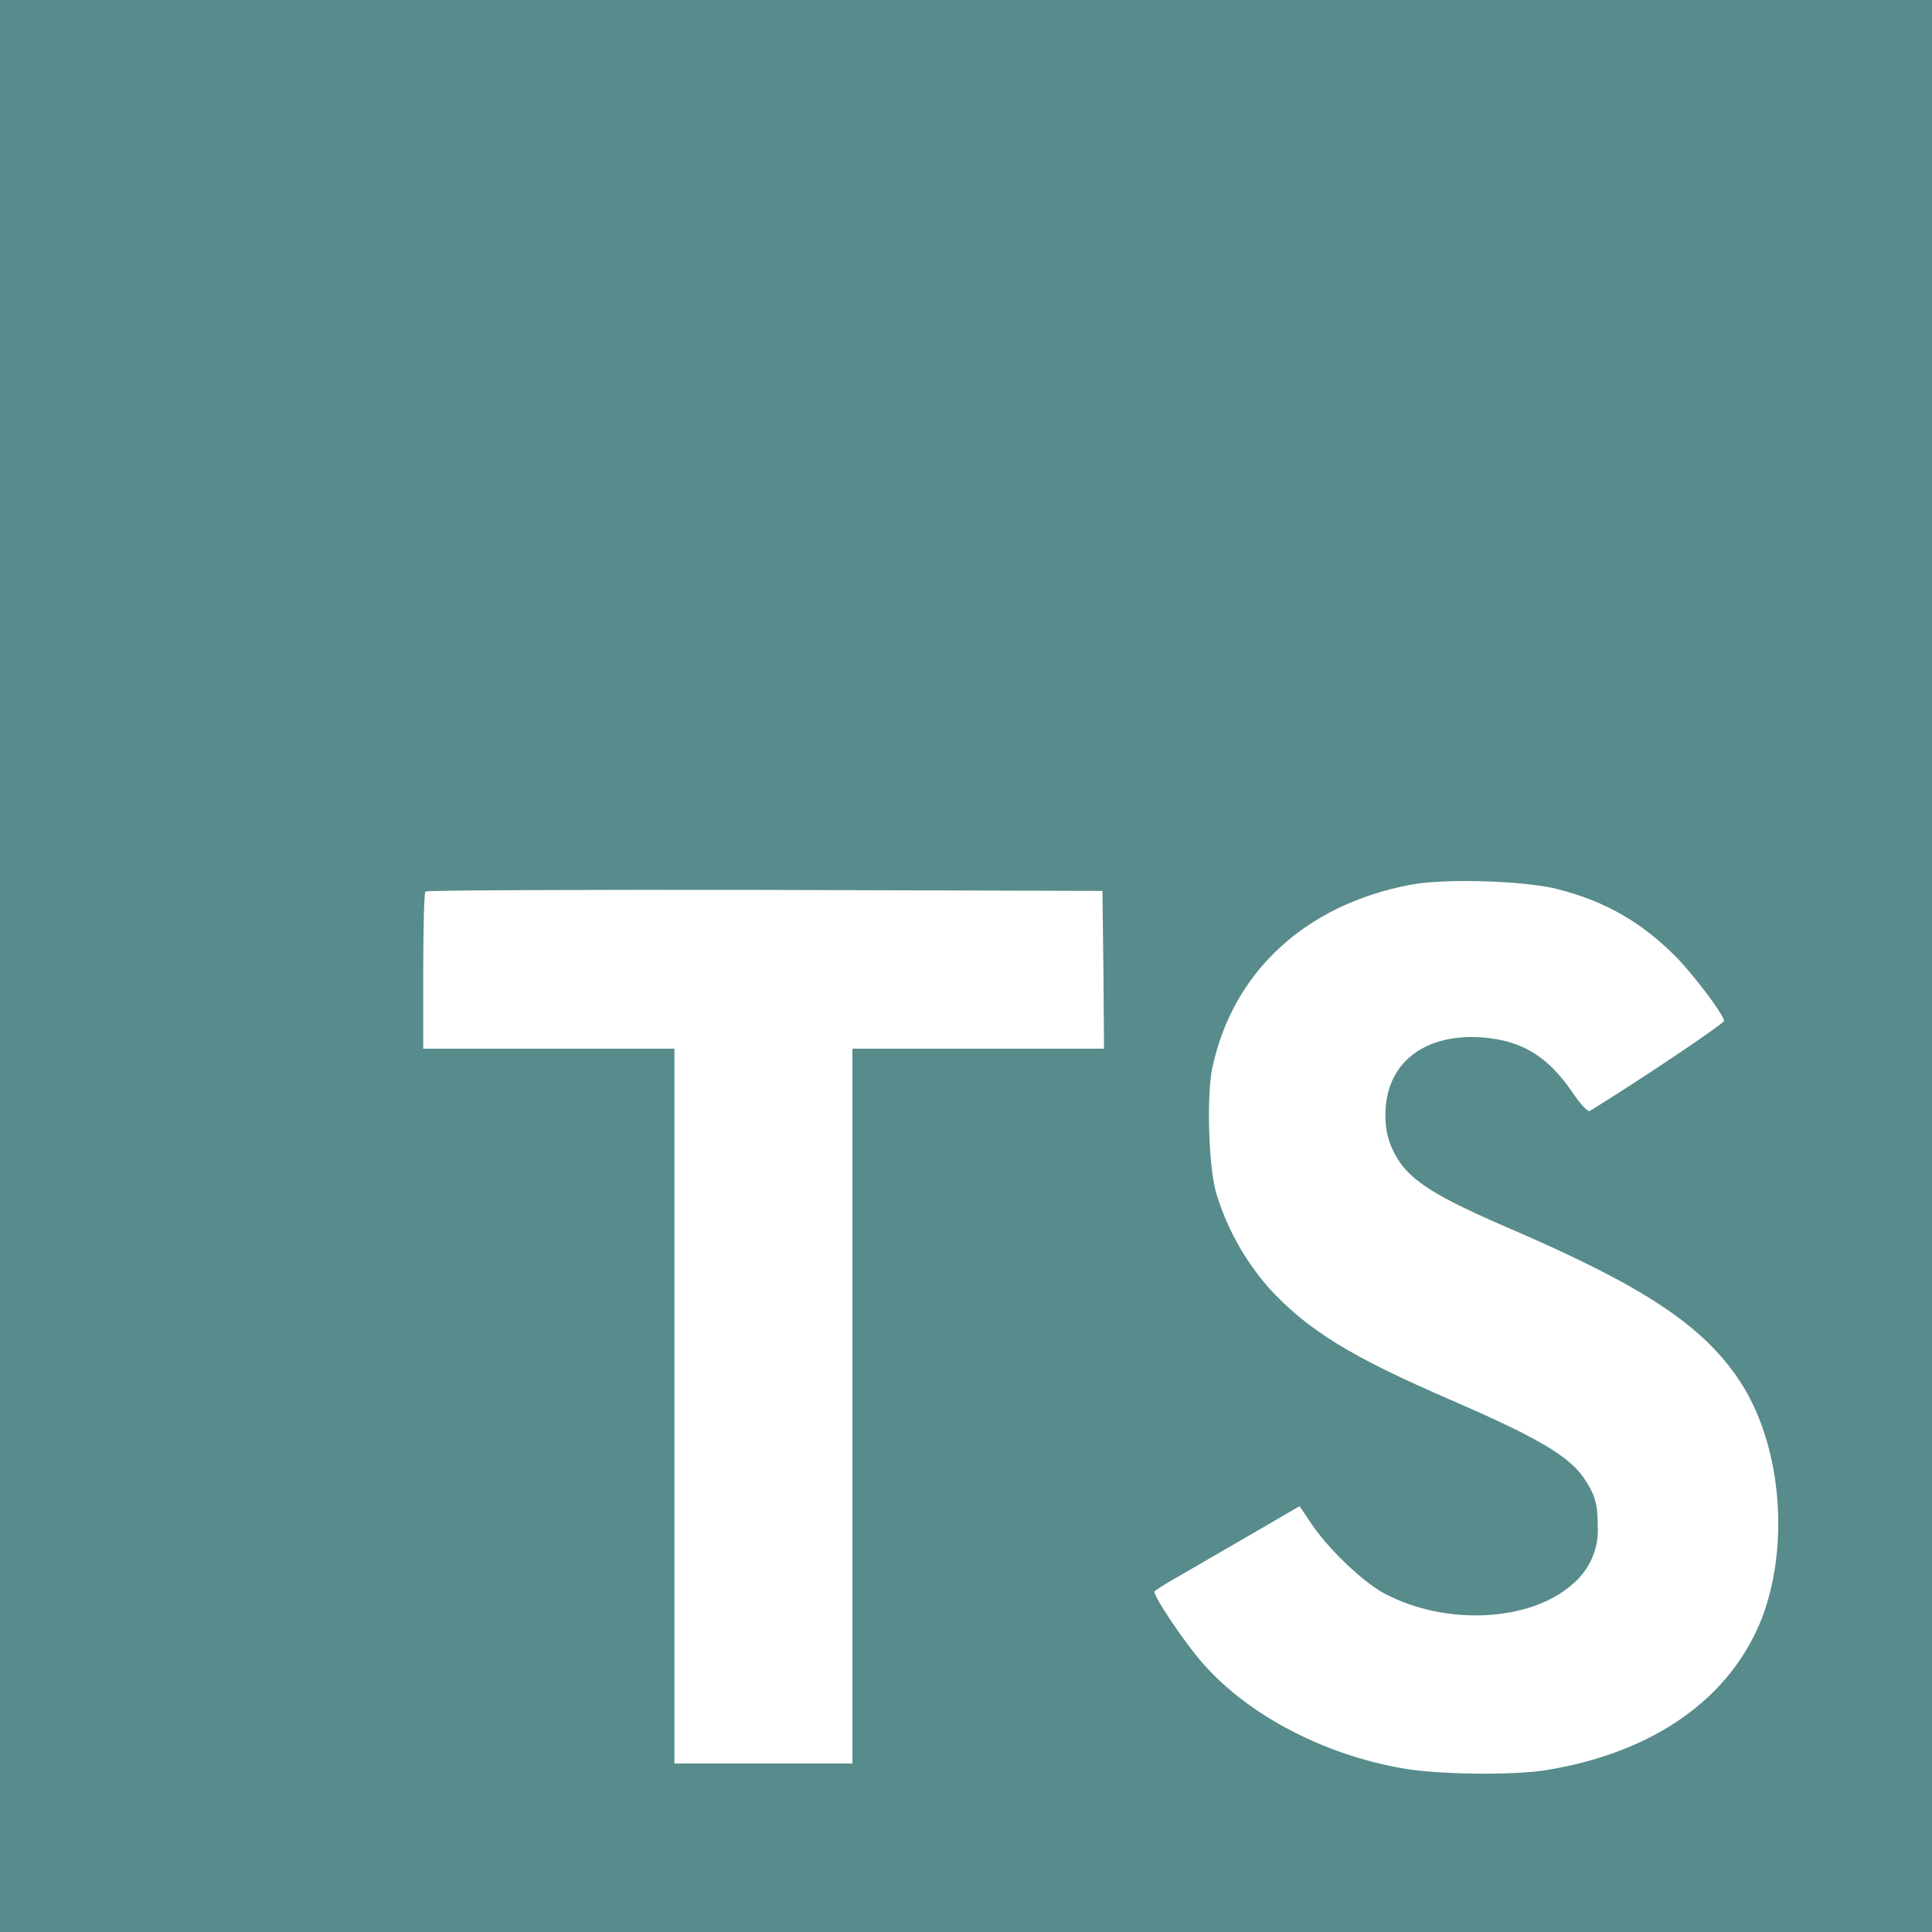
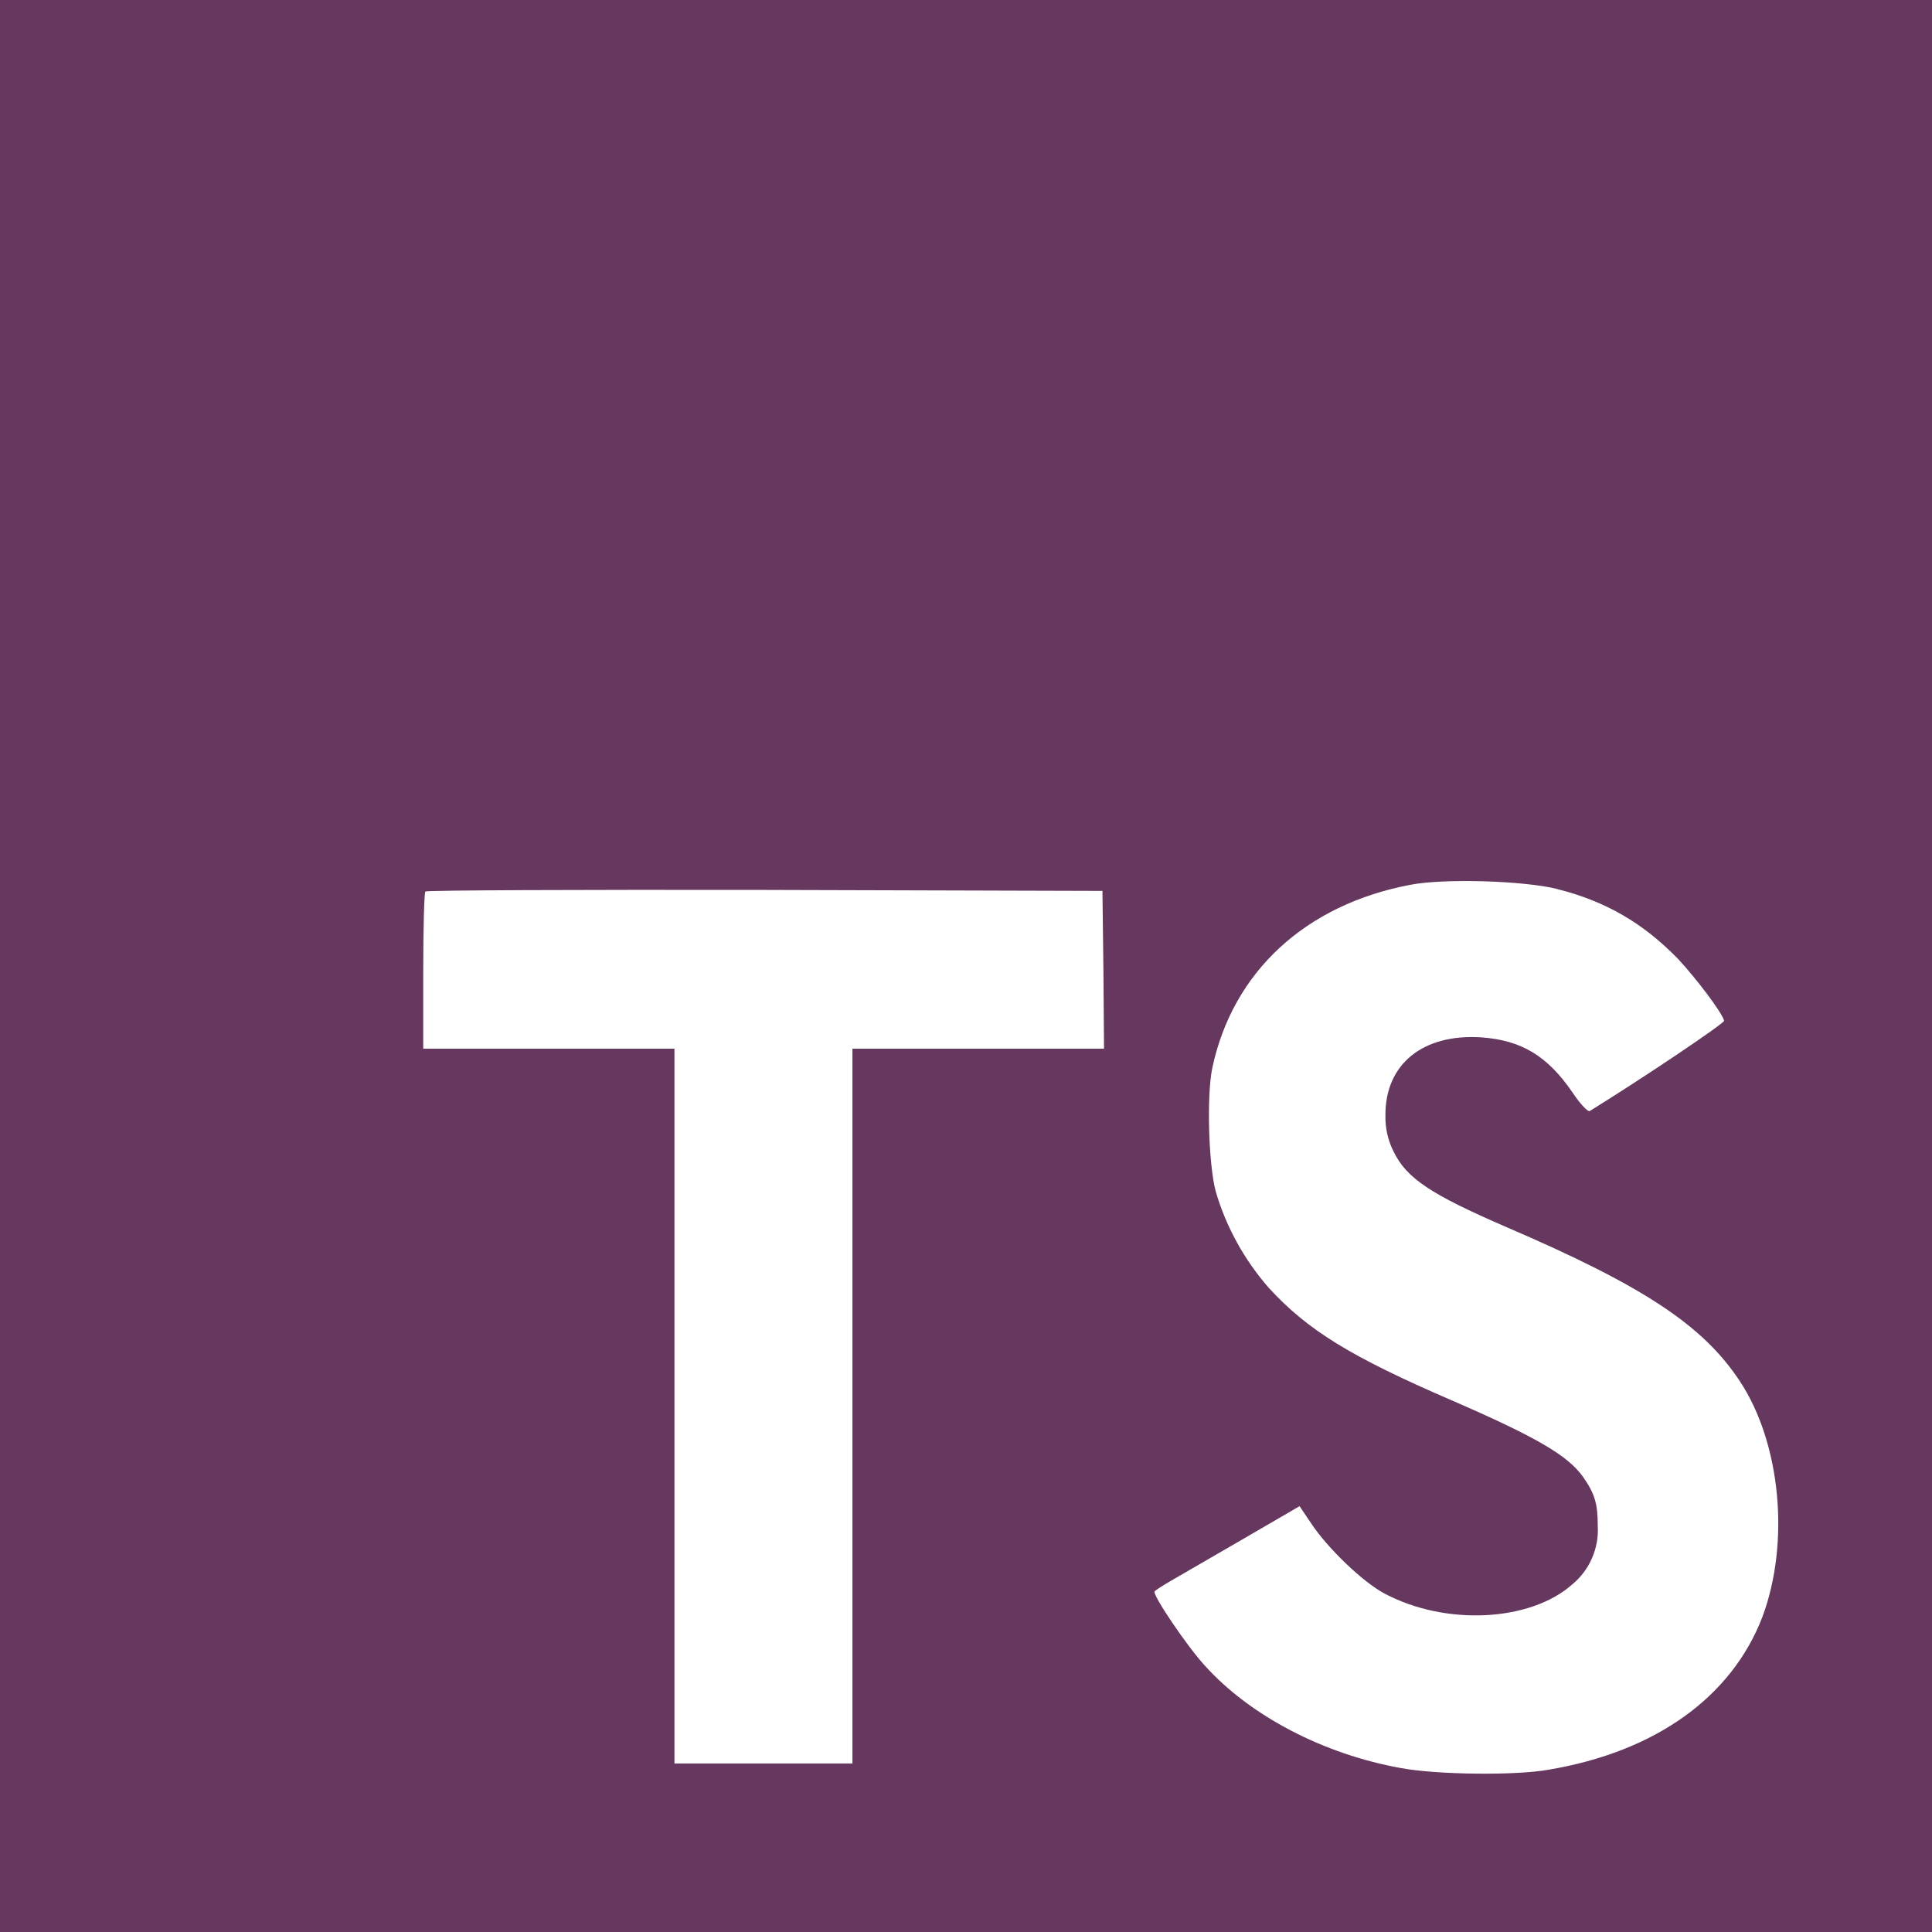
<svg xmlns="http://www.w3.org/2000/svg" viewBox="0 0 32 32">
-   <path fill="#588b8b" d="M0 16v16h32v-32h-32zM25.786 14.724c0.813 0.203 1.432 0.568 2.005 1.156 0.292 0.312 0.729 0.885 0.766 1.026 0.010 0.042-1.38 0.974-2.224 1.495-0.031 0.021-0.156-0.109-0.292-0.313-0.411-0.599-0.844-0.859-1.505-0.906-0.969-0.063-1.594 0.443-1.589 1.292-0.005 0.208 0.042 0.417 0.135 0.599 0.214 0.443 0.615 0.708 1.854 1.245 2.292 0.984 3.271 1.635 3.88 2.557 0.682 1.031 0.833 2.677 0.375 3.906-0.51 1.328-1.771 2.234-3.542 2.531-0.547 0.099-1.849 0.083-2.438-0.026-1.286-0.229-2.505-0.865-3.255-1.698-0.297-0.323-0.87-1.172-0.833-1.229 0.016-0.021 0.146-0.104 0.292-0.188s0.682-0.396 1.188-0.688l0.922-0.536 0.193 0.286c0.271 0.411 0.859 0.974 1.214 1.161 1.021 0.542 2.422 0.464 3.115-0.156 0.281-0.234 0.438-0.594 0.417-0.958 0-0.37-0.047-0.536-0.24-0.813-0.25-0.354-0.755-0.656-2.198-1.281-1.651-0.714-2.365-1.151-3.010-1.854-0.406-0.464-0.708-1.010-0.88-1.599-0.12-0.453-0.151-1.589-0.057-2.042 0.339-1.599 1.547-2.708 3.281-3.036 0.563-0.109 1.875-0.068 2.427 0.068zM18.276 16.063l0.010 1.307h-4.167v11.839h-2.948v-11.839h-4.161v-1.281c0-0.714 0.016-1.307 0.036-1.323 0.016-0.021 2.547-0.031 5.62-0.026l5.594 0.016z" />
+   <path fill="#66375f" d="M0 16v16h32v-32h-32zM25.786 14.724c0.813 0.203 1.432 0.568 2.005 1.156 0.292 0.312 0.729 0.885 0.766 1.026 0.010 0.042-1.38 0.974-2.224 1.495-0.031 0.021-0.156-0.109-0.292-0.313-0.411-0.599-0.844-0.859-1.505-0.906-0.969-0.063-1.594 0.443-1.589 1.292-0.005 0.208 0.042 0.417 0.135 0.599 0.214 0.443 0.615 0.708 1.854 1.245 2.292 0.984 3.271 1.635 3.88 2.557 0.682 1.031 0.833 2.677 0.375 3.906-0.51 1.328-1.771 2.234-3.542 2.531-0.547 0.099-1.849 0.083-2.438-0.026-1.286-0.229-2.505-0.865-3.255-1.698-0.297-0.323-0.87-1.172-0.833-1.229 0.016-0.021 0.146-0.104 0.292-0.188s0.682-0.396 1.188-0.688l0.922-0.536 0.193 0.286c0.271 0.411 0.859 0.974 1.214 1.161 1.021 0.542 2.422 0.464 3.115-0.156 0.281-0.234 0.438-0.594 0.417-0.958 0-0.37-0.047-0.536-0.24-0.813-0.25-0.354-0.755-0.656-2.198-1.281-1.651-0.714-2.365-1.151-3.010-1.854-0.406-0.464-0.708-1.010-0.88-1.599-0.12-0.453-0.151-1.589-0.057-2.042 0.339-1.599 1.547-2.708 3.281-3.036 0.563-0.109 1.875-0.068 2.427 0.068zM18.276 16.063l0.010 1.307h-4.167v11.839h-2.948v-11.839h-4.161v-1.281c0-0.714 0.016-1.307 0.036-1.323 0.016-0.021 2.547-0.031 5.62-0.026l5.594 0.016z" />
</svg>
